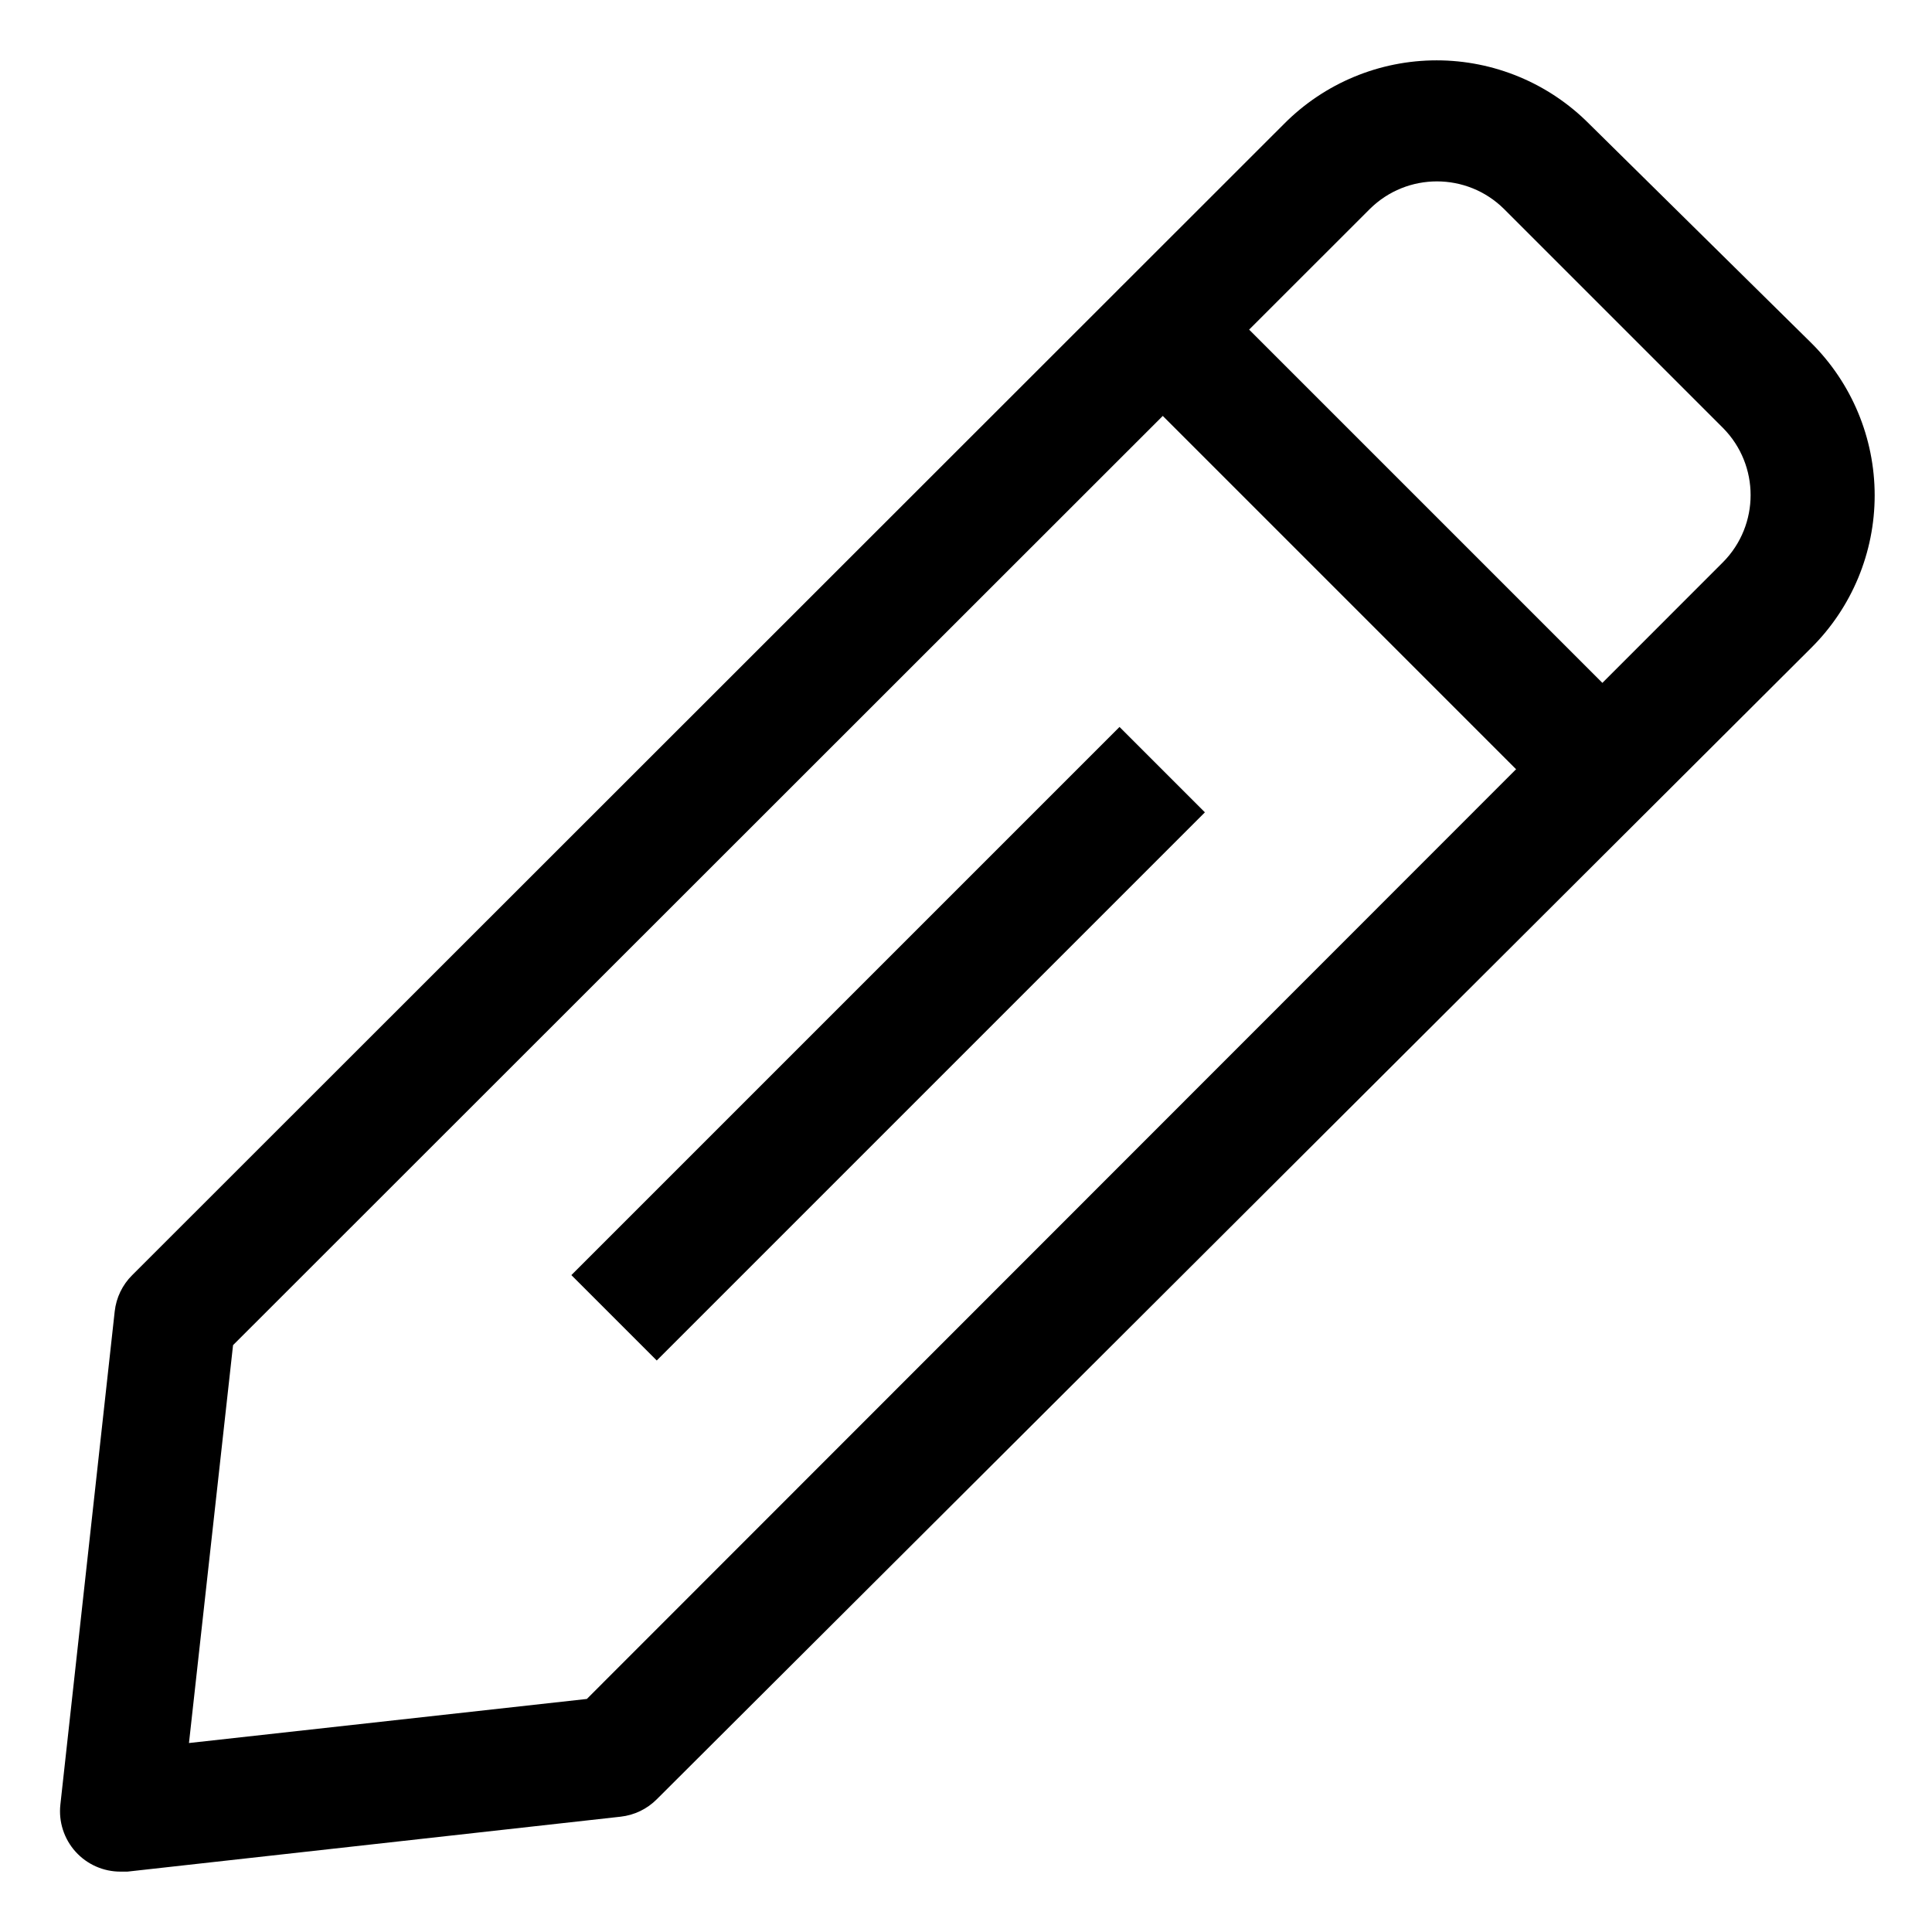
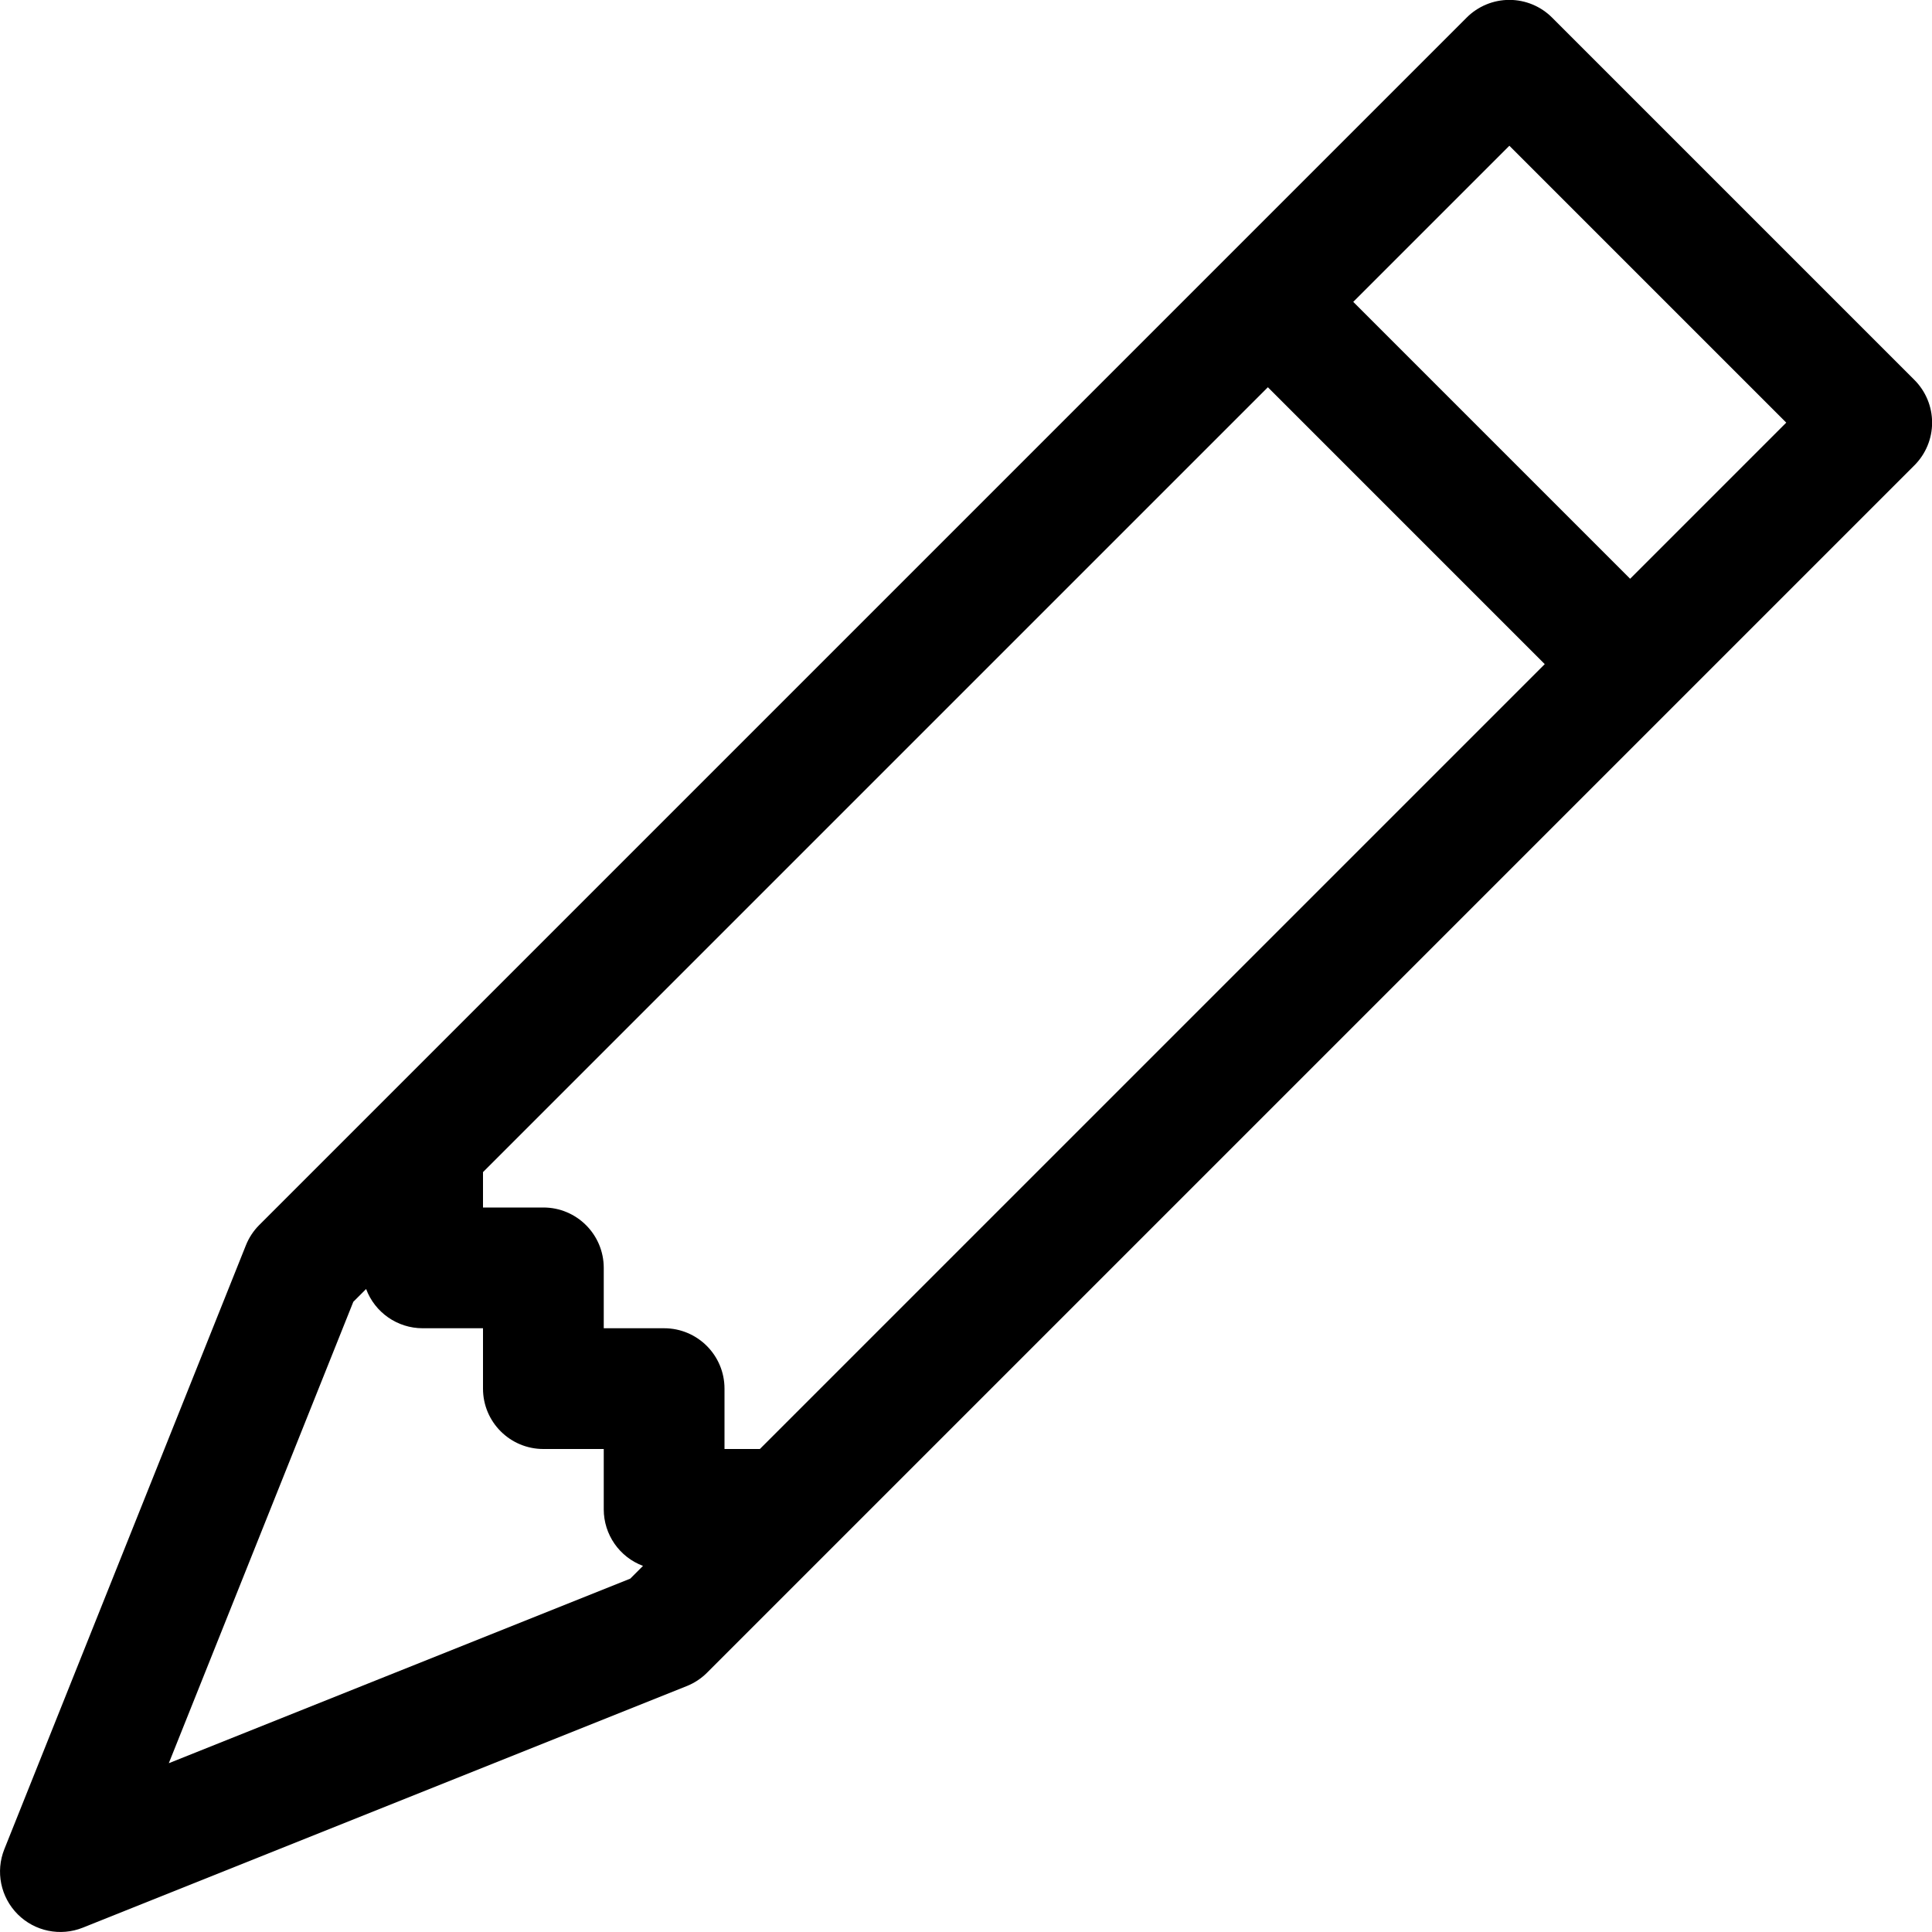
- <svg xmlns="http://www.w3.org/2000/svg" width="100%" height="100%" viewBox="0 0 512 512" version="1.1" xml:space="preserve" style="fill-rule:evenodd;clip-rule:evenodd;stroke-linejoin:round;stroke-miterlimit:2;">
-   <g>
-     <path d="M32,496c-4.567,0.028 -8.928,-1.897 -11.985,-5.29c-3.056,-3.393 -4.517,-7.931 -4.015,-12.47l14.4,-130.72c0.404,-3.636 2.041,-7.025 4.64,-9.6l305.28,-305.12c10.692,-10.758 25.233,-16.807 40.4,-16.807c15.167,0 29.708,6.049 40.4,16.807l58.88,58.08c10.758,10.692 16.807,25.233 16.807,40.4c0,15.167 -6.049,29.708 -16.807,40.4l-305.92,305.12c-2.575,2.599 -5.964,4.236 -9.6,4.64l-130.72,14.56l-1.76,0Zm29.76,-139.52l-11.68,105.44l105.44,-11.68l301.12,-301.28c9.719,-9.845 9.719,-25.675 0,-35.52l-58.08,-58.08c-9.845,-9.719 -25.675,-9.719 -35.52,0l-301.28,301.12Z" style="fill-rule:nonzero;" />
-     <path d="M424.32,219.84c-4.197,-0.018 -8.22,-1.684 -11.2,-4.64l-116.32,-116.32c-6.182,-6.414 -6.016,-16.618 0.37,-22.828c6.387,-6.21 16.591,-6.09 22.83,0.268l115.68,115.68c6.204,6.241 6.204,16.319 0,22.56c-2.912,3.231 -7.013,5.137 -11.36,5.28Z" style="fill-rule:nonzero;" />
-     <path d="M319.313,215.276l-145.268,145.268l-22.627,-22.627l145.268,-145.268l22.627,22.627Z" />
-   </g>
+ <svg xmlns="http://www.w3.org/2000/svg" width="16" height="16" fill="currentColor" class="bi bi-pencil" viewBox="0 0 16 16">
+   <path d="M12.146.146a.5.5 0 0 1 .708 0l3 3a.5.5 0 0 1 0 .708l-10 10a.5.5 0 0 1-.168.11l-5 2a.5.5 0 0 1-.65-.65l2-5a.5.5 0 0 1 .11-.168l10-10zM11.207 2.5 13.5 4.793 14.793 3.5 12.5 1.207 11.207 2.5zm1.586 3L10.5 3.207 4 9.707V10h.5a.5.5 0 0 1 .5.5v.5h.5a.5.5 0 0 1 .5.5v.5h.293l6.5-6.5zm-9.761 5.175-.106.106-1.528 3.821 3.821-1.528.106-.106A.5.5 0 0 1 5 12.5V12h-.5a.5.5 0 0 1-.5-.5V11h-.5a.5.5 0 0 1-.468-.325z" />
</svg>
